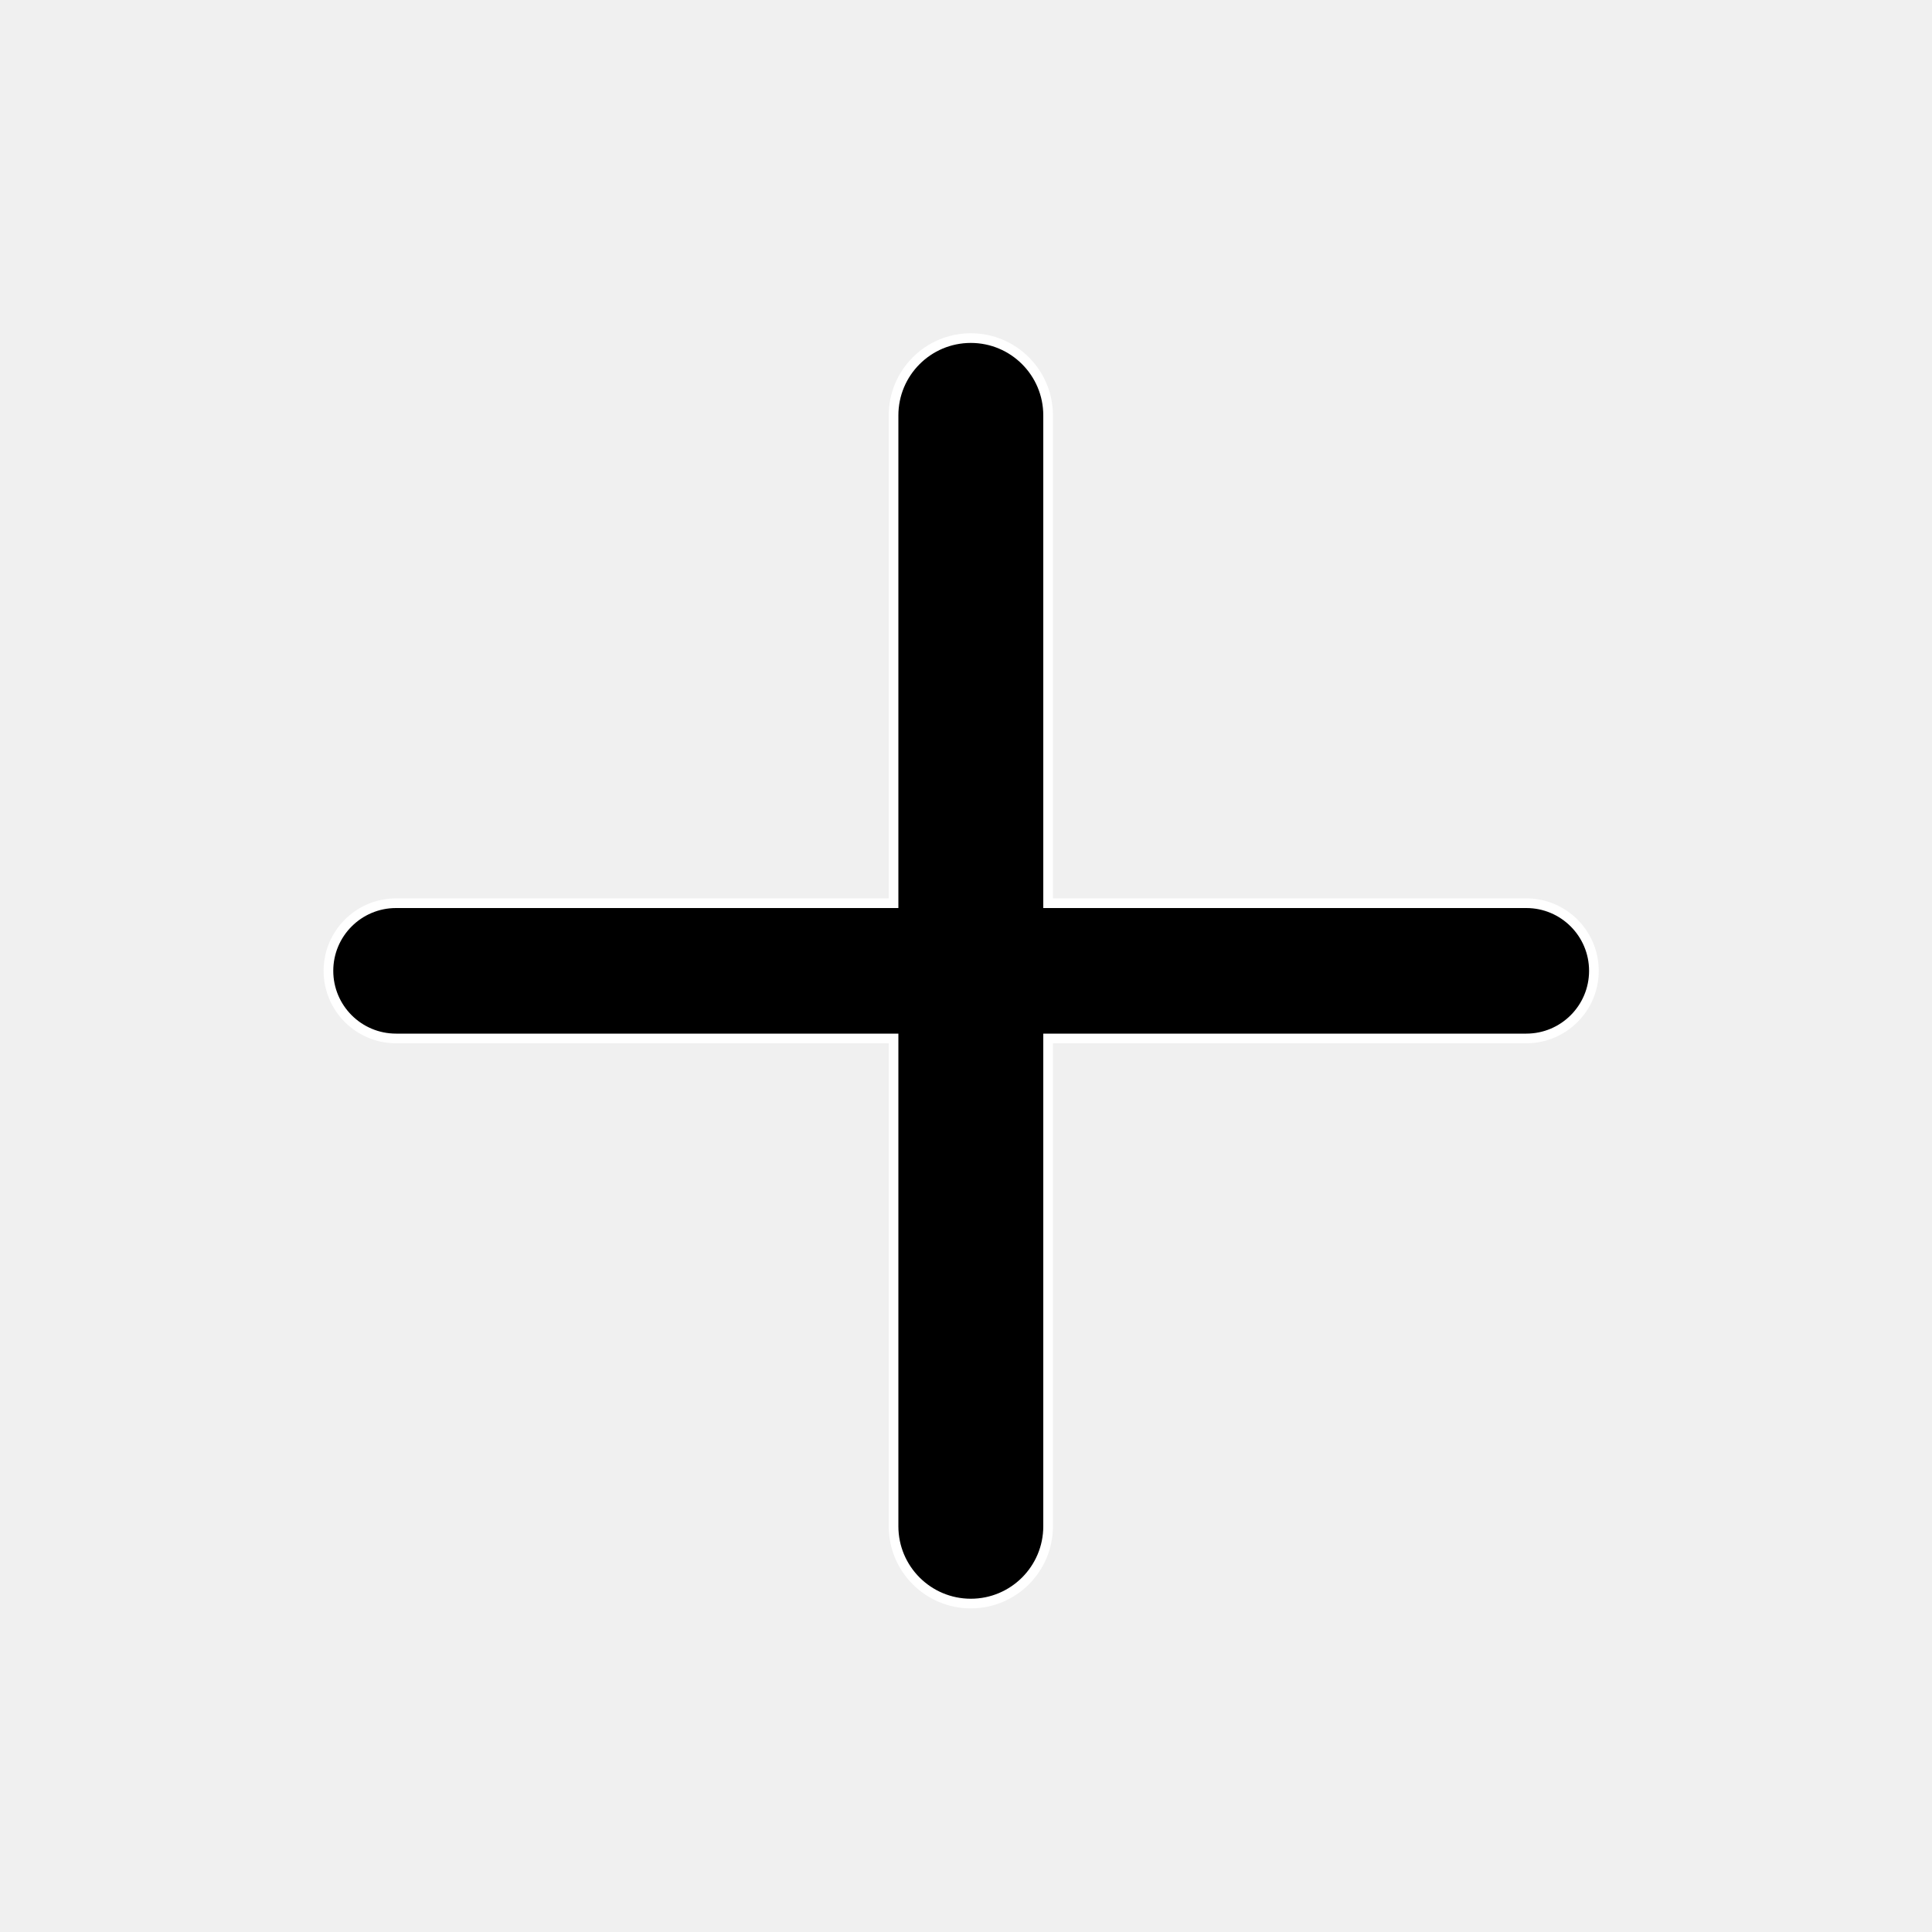
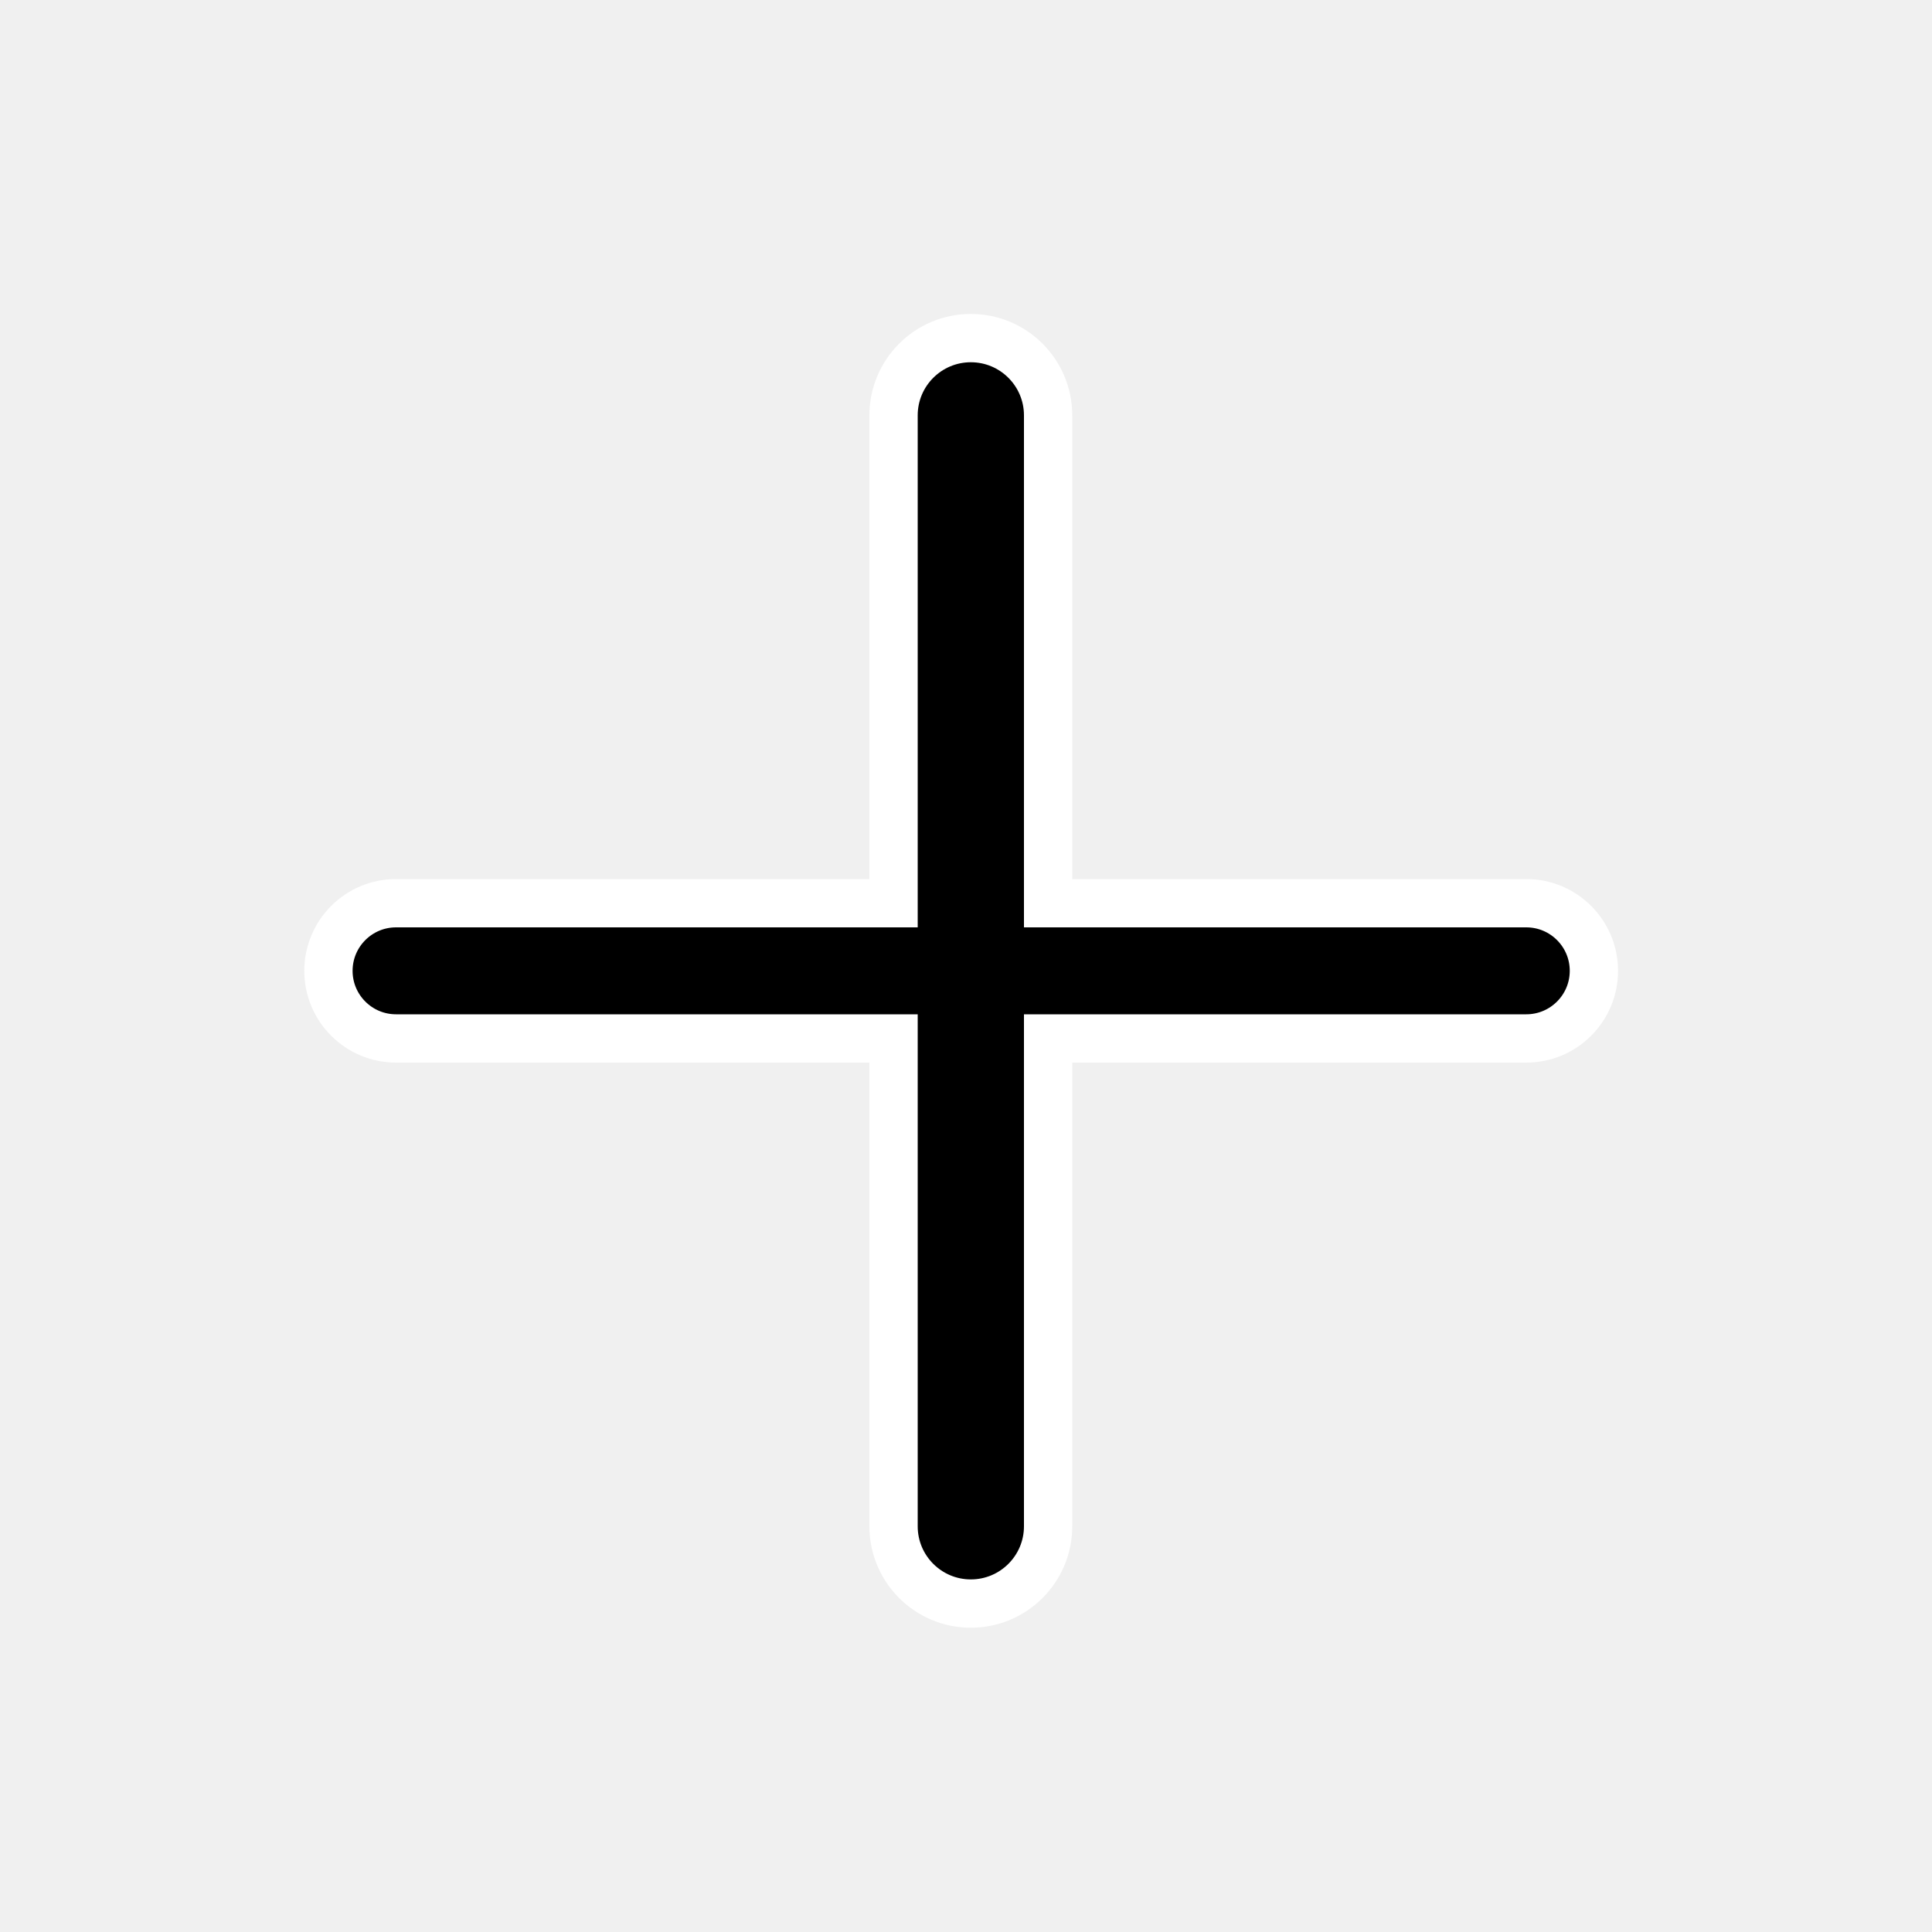
<svg xmlns="http://www.w3.org/2000/svg" width="200" height="200" viewBox="0 0 200 200" fill="none" version="1.1" id="svg6">
  <defs id="defs10" />
-   <path id="path2" style="fill:#000000;stroke:#ffffff" d="M 100.5 35 C 96.082 35 92.5 38.582 92.5 43 L 92.5 93.5 L 41 93.5 C 37.134 93.5 34 96.634 34 100.5 C 34 104.366 37.134 107.5 41 107.5 L 92.5 107.5 L 92.5 158 C 92.5 162.418 96.082 166 100.5 166 C 104.918 166 108.5 162.418 108.5 158 L 108.5 107.5 L 158 107.5 C 161.866 107.5 165 104.366 165 100.5 C 165 96.634 161.866 93.5 158 93.5 L 108.5 93.5 L 108.5 43 C 108.5 38.582 104.918 35 100.5 35 z " />
+   <path id="path2" style="fill:#000000;stroke:#ffffff;stroke-width:5;stroke-miterlimit:4;stroke-dasharray:none" d="M 100.5 35 C 96.082 35 92.5 38.582 92.5 43 L 92.5 93.5 L 41 93.5 C 37.134 93.5 34 96.634 34 100.5 C 34 104.366 37.134 107.5 41 107.5 L 92.5 107.5 L 92.5 158 C 92.5 162.418 96.082 166 100.5 166 C 104.918 166 108.5 162.418 108.5 158 L 108.5 107.5 L 158 107.5 C 161.866 107.5 165 104.366 165 100.5 C 165 96.634 161.866 93.5 158 93.5 L 108.5 93.5 L 108.5 43 C 108.5 38.582 104.918 35 100.5 35 z " />
</svg>
